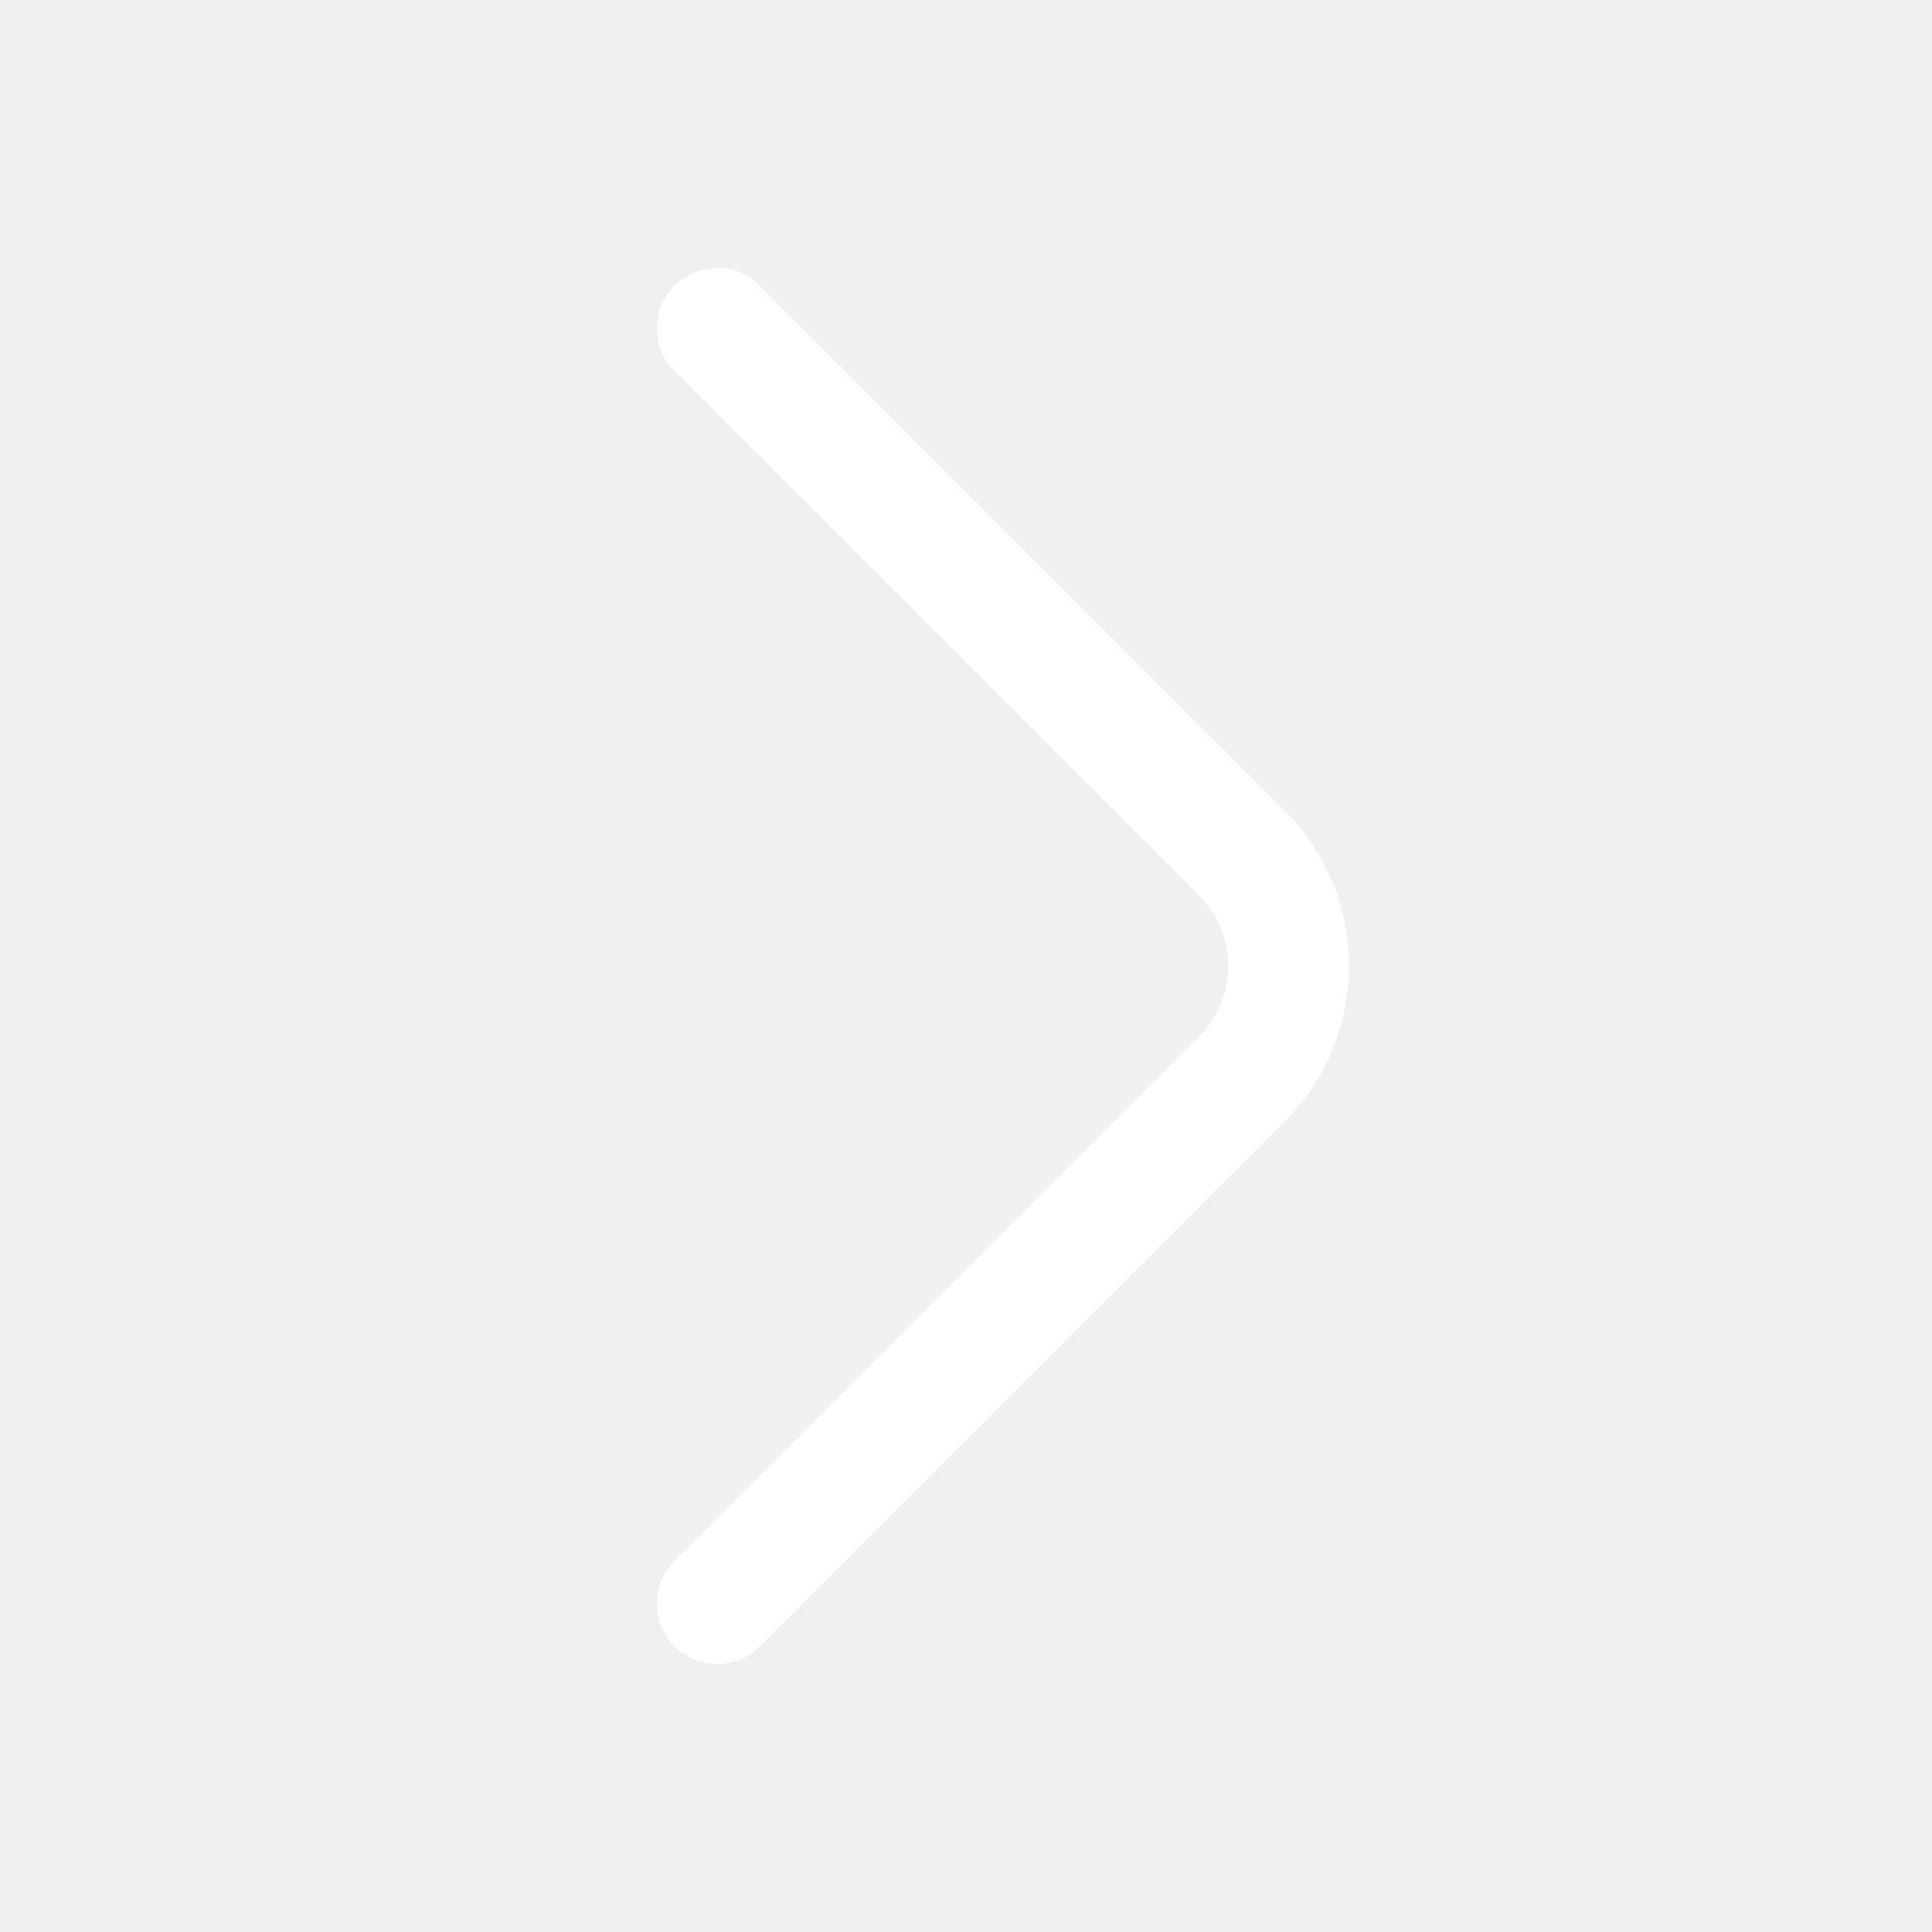
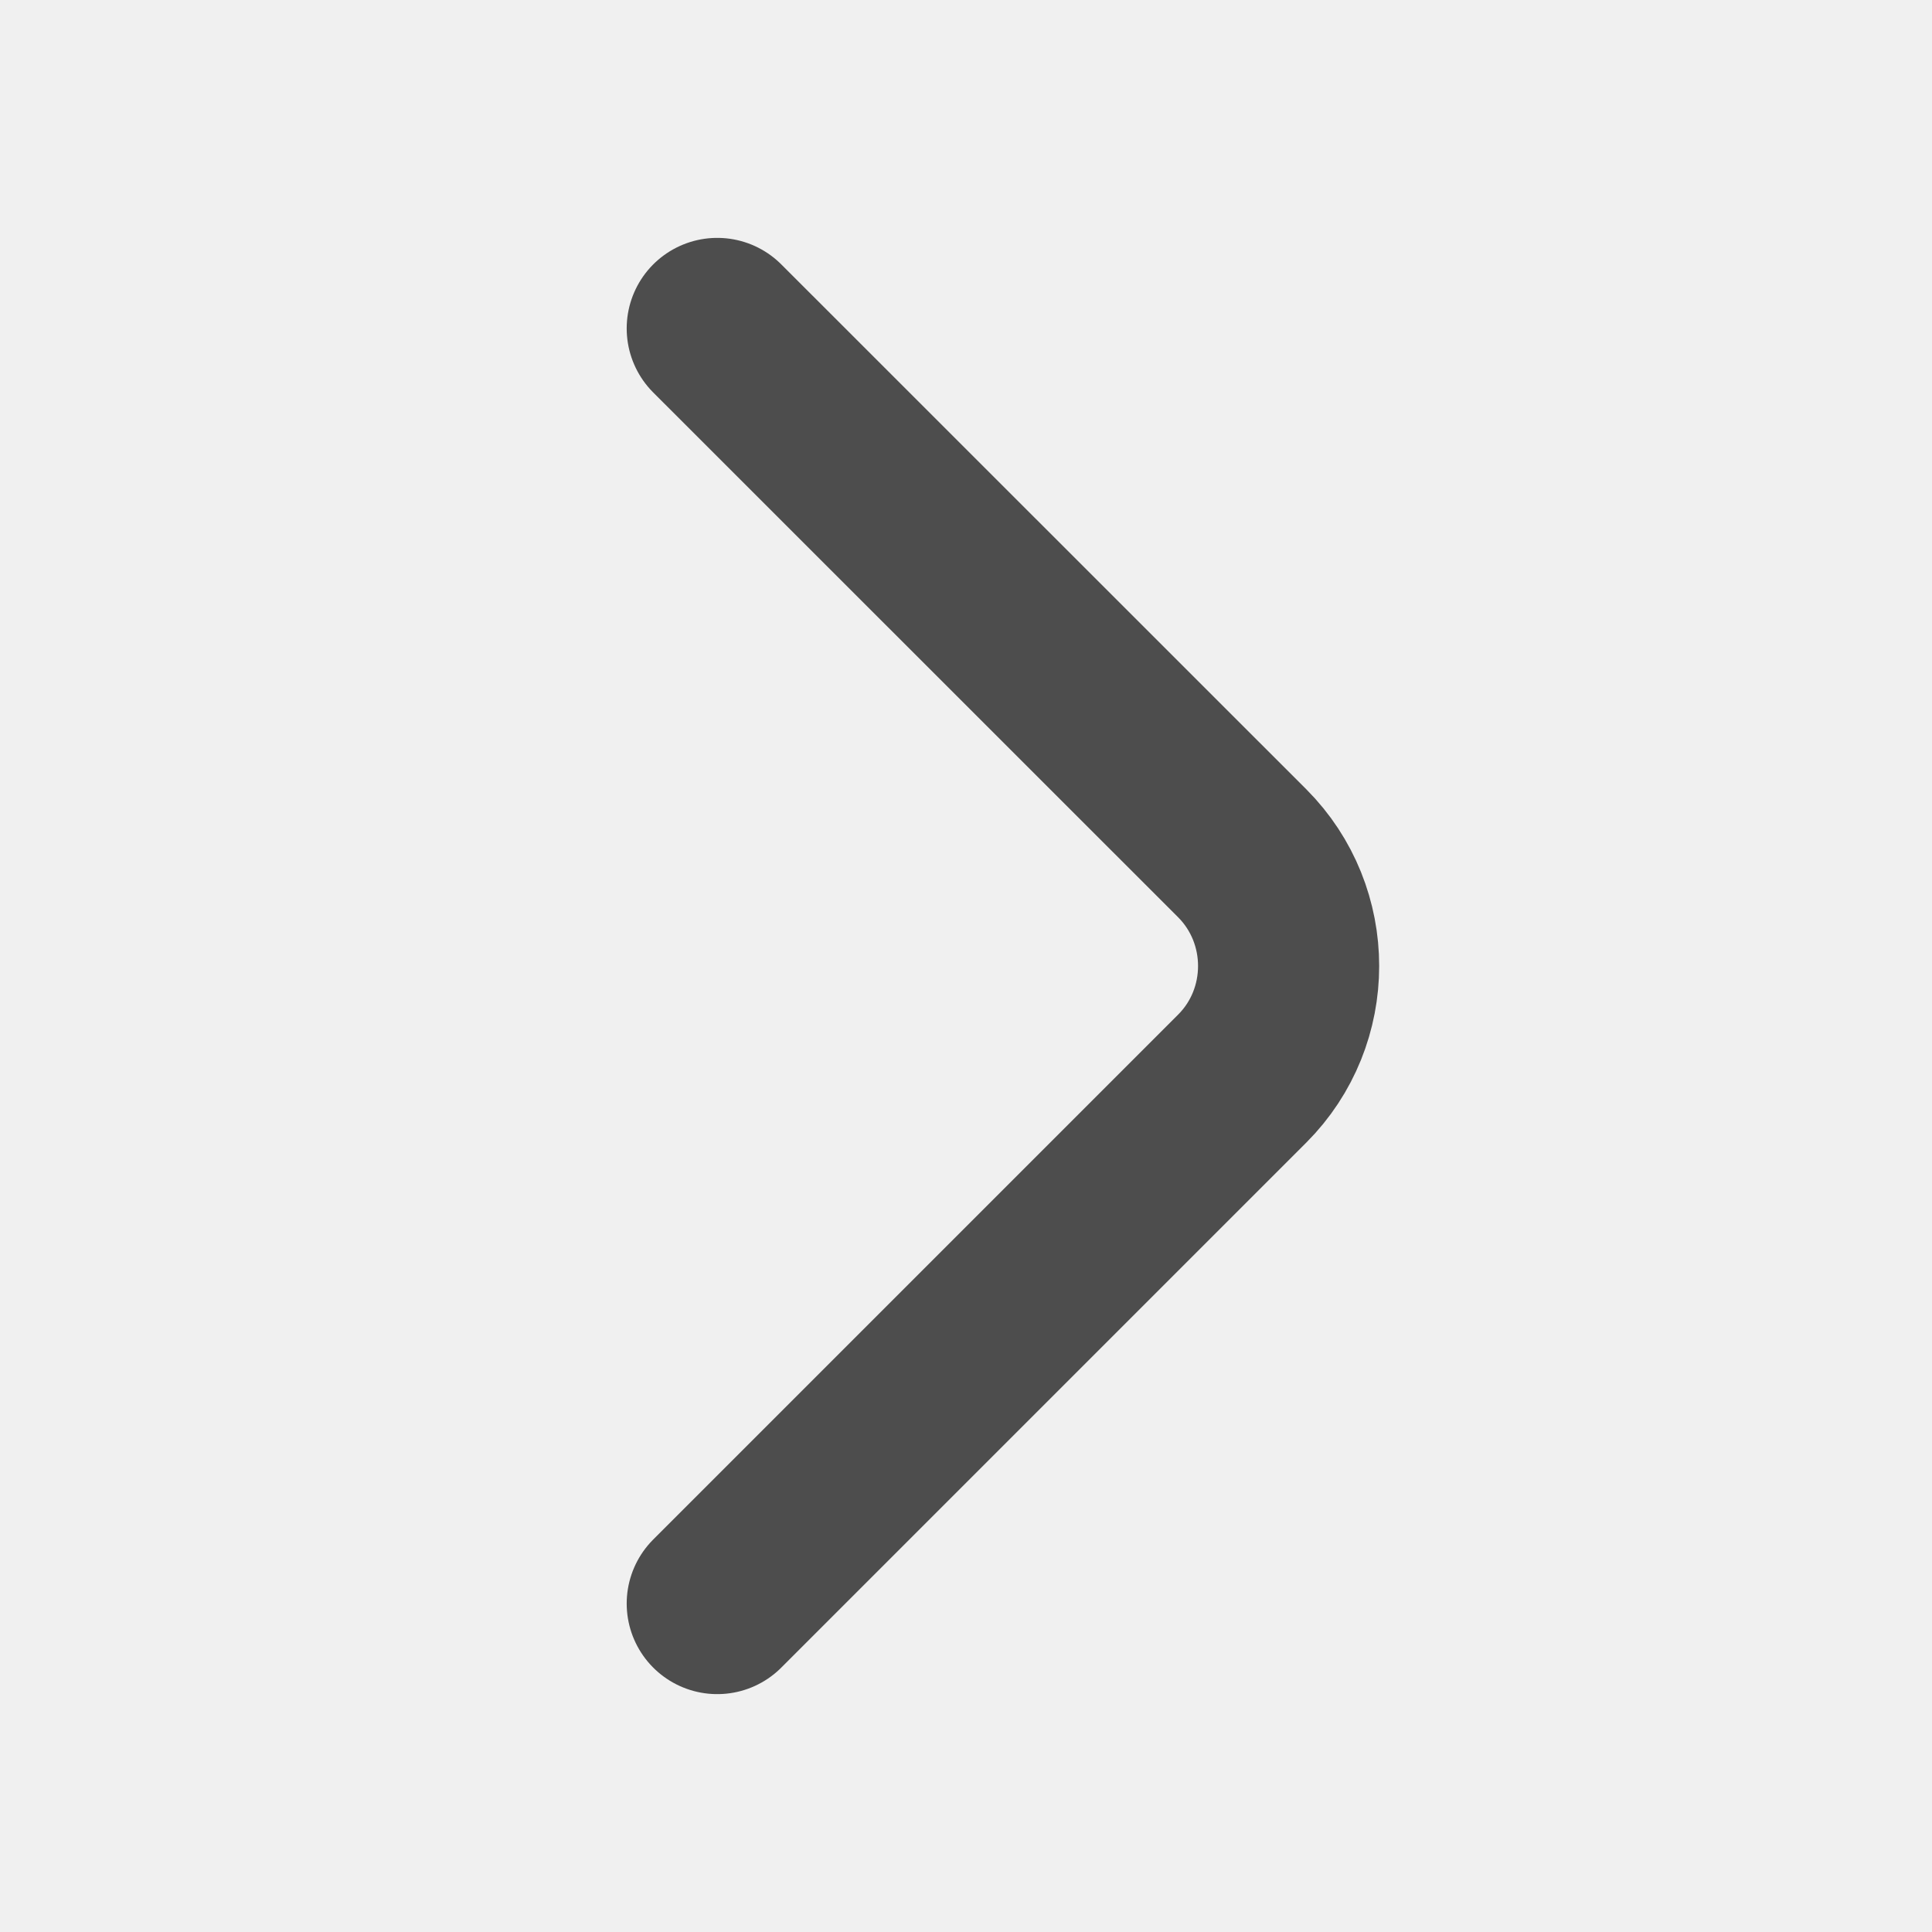
- <svg xmlns="http://www.w3.org/2000/svg" width="100%" height="100%" viewBox="0 0 24 24" fill="none">
-   <path d="M8.91 19.92L15.43 13.4C16.2 12.63 16.2 11.37 15.43 10.6L8.91 4.08" stroke="white" stroke-width="1.5" stroke-miterlimit="10" stroke-linecap="round" stroke-linejoin="round" />
+ <svg xmlns="http://www.w3.org/2000/svg" width="16" height="16" viewBox="0 0 16 16" fill="none">
+   <path d="M5.94 13.28L10.287 8.933C10.8 8.42 10.8 7.58 10.287 7.066L5.94 2.72" stroke="#4D4D4D" stroke-width="1.5" stroke-miterlimit="10" stroke-linecap="round" stroke-linejoin="round" />
</svg>
